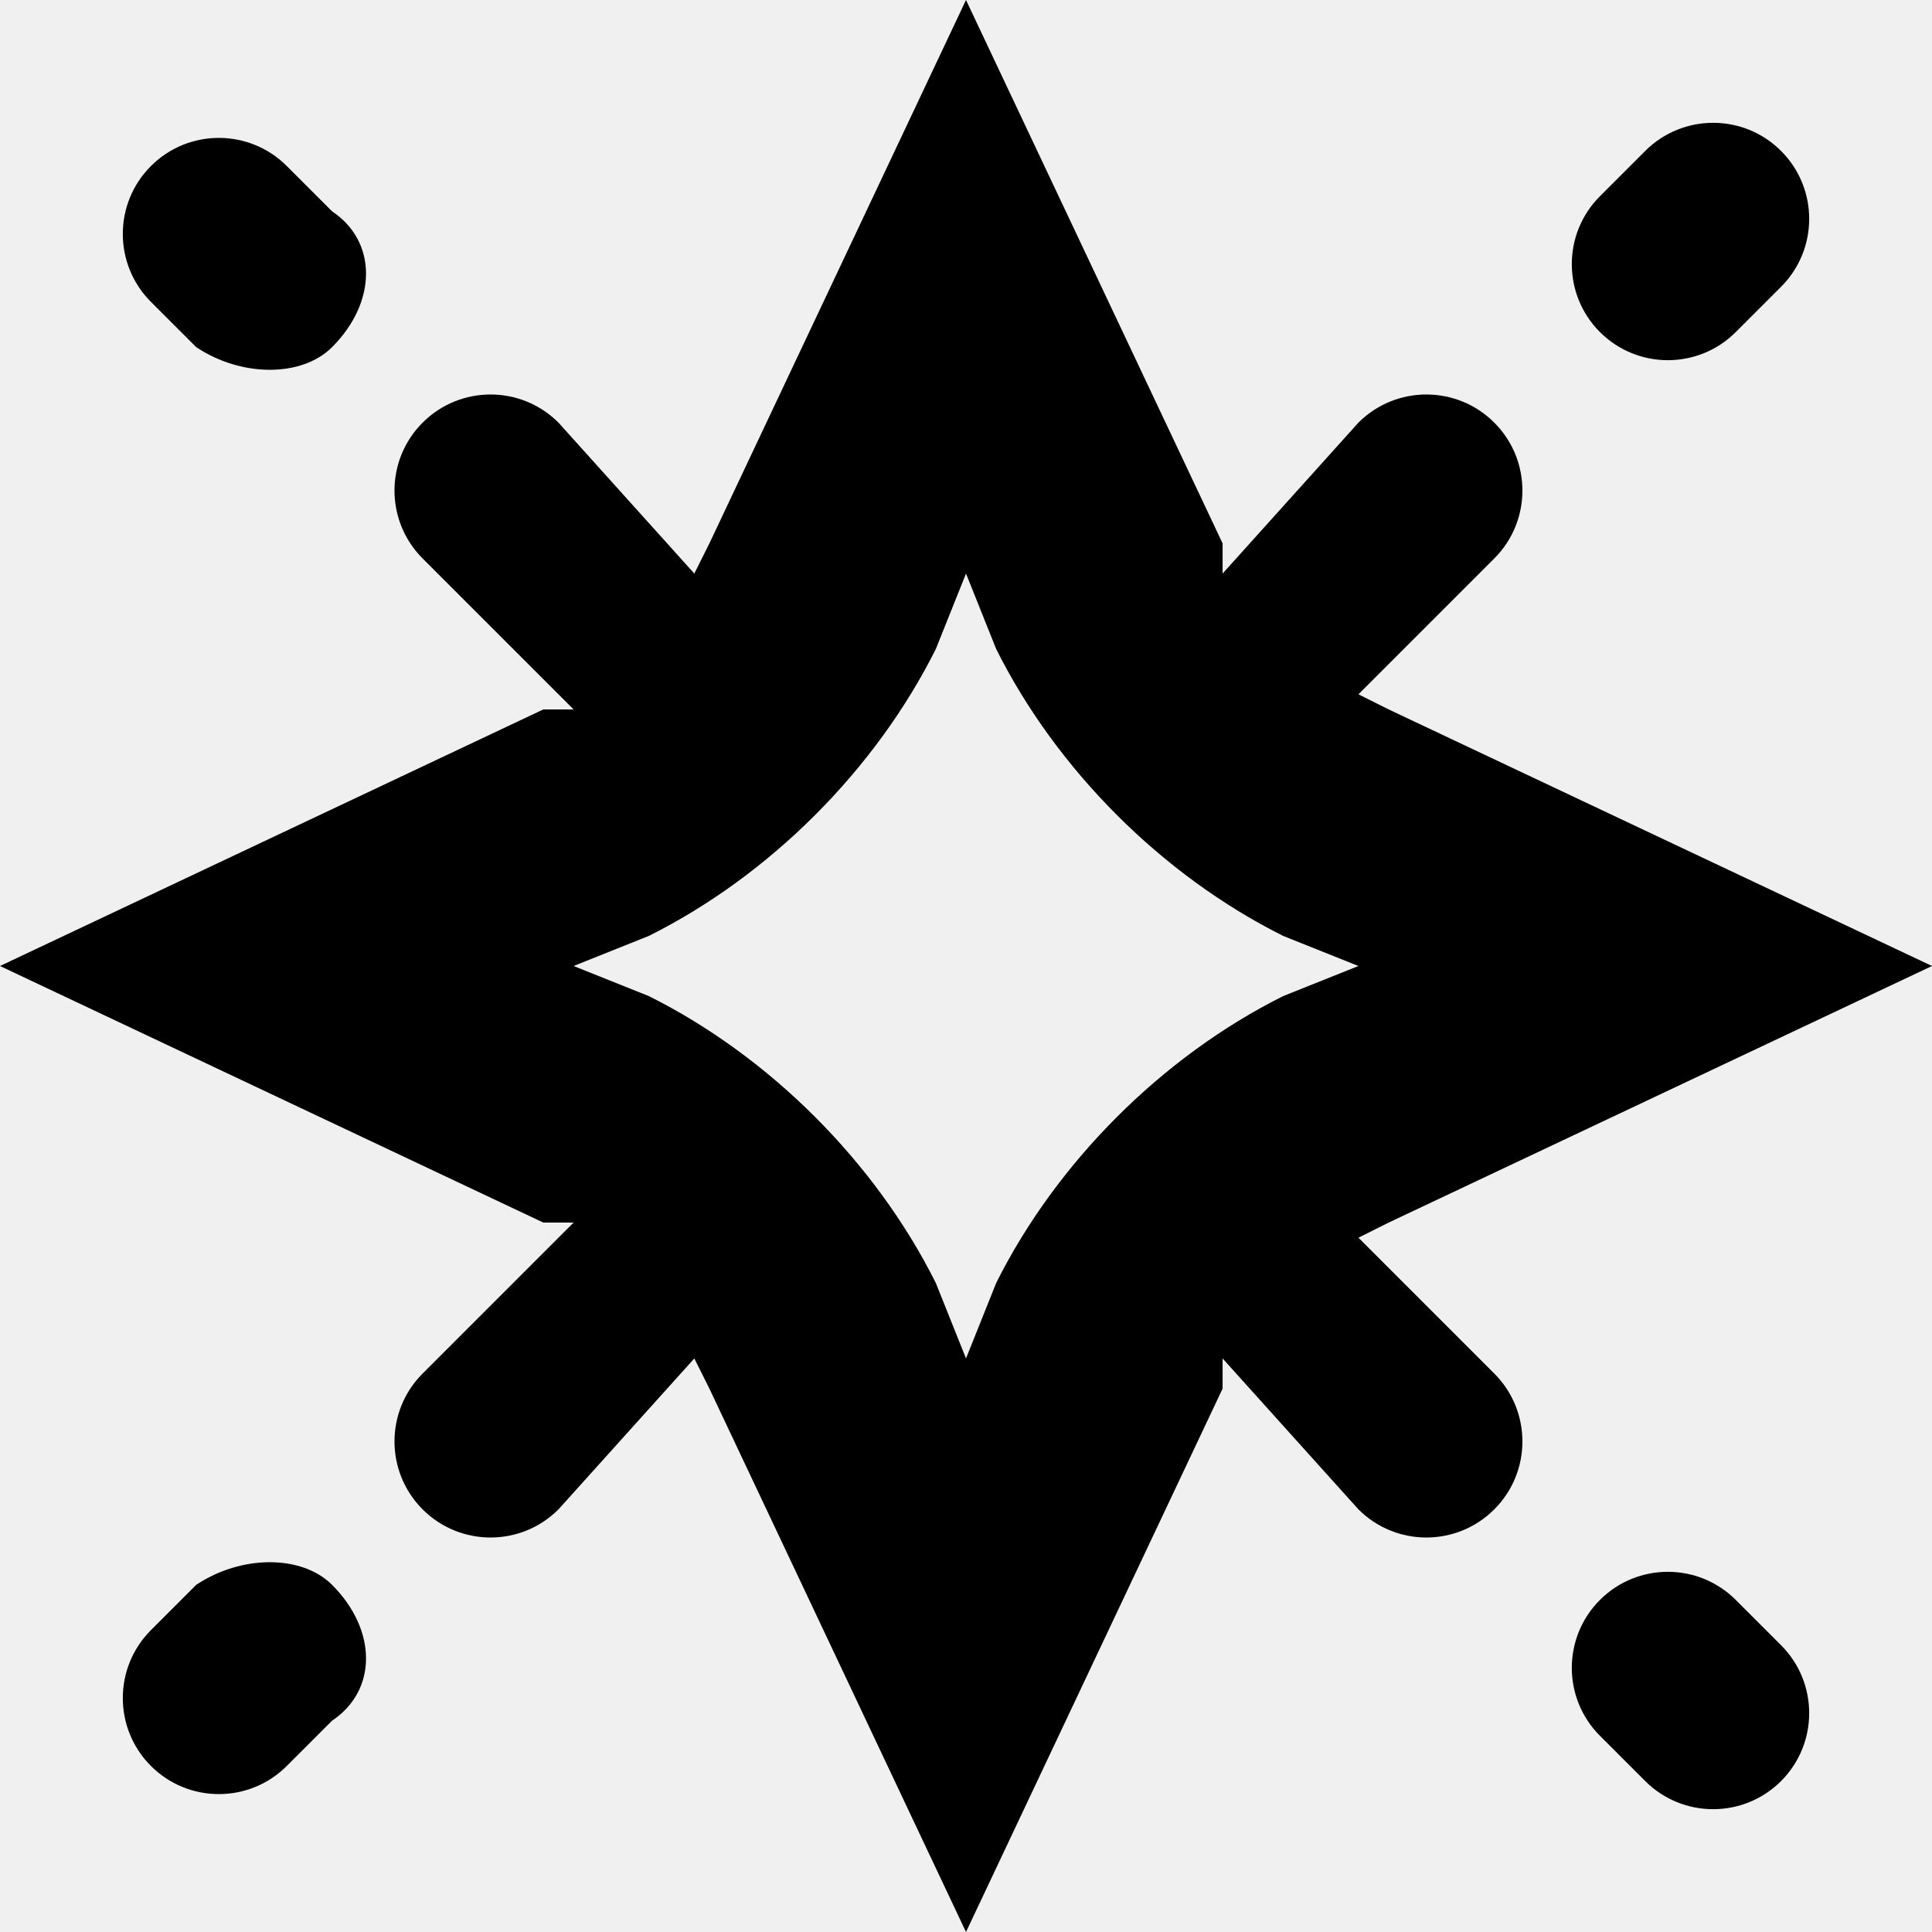
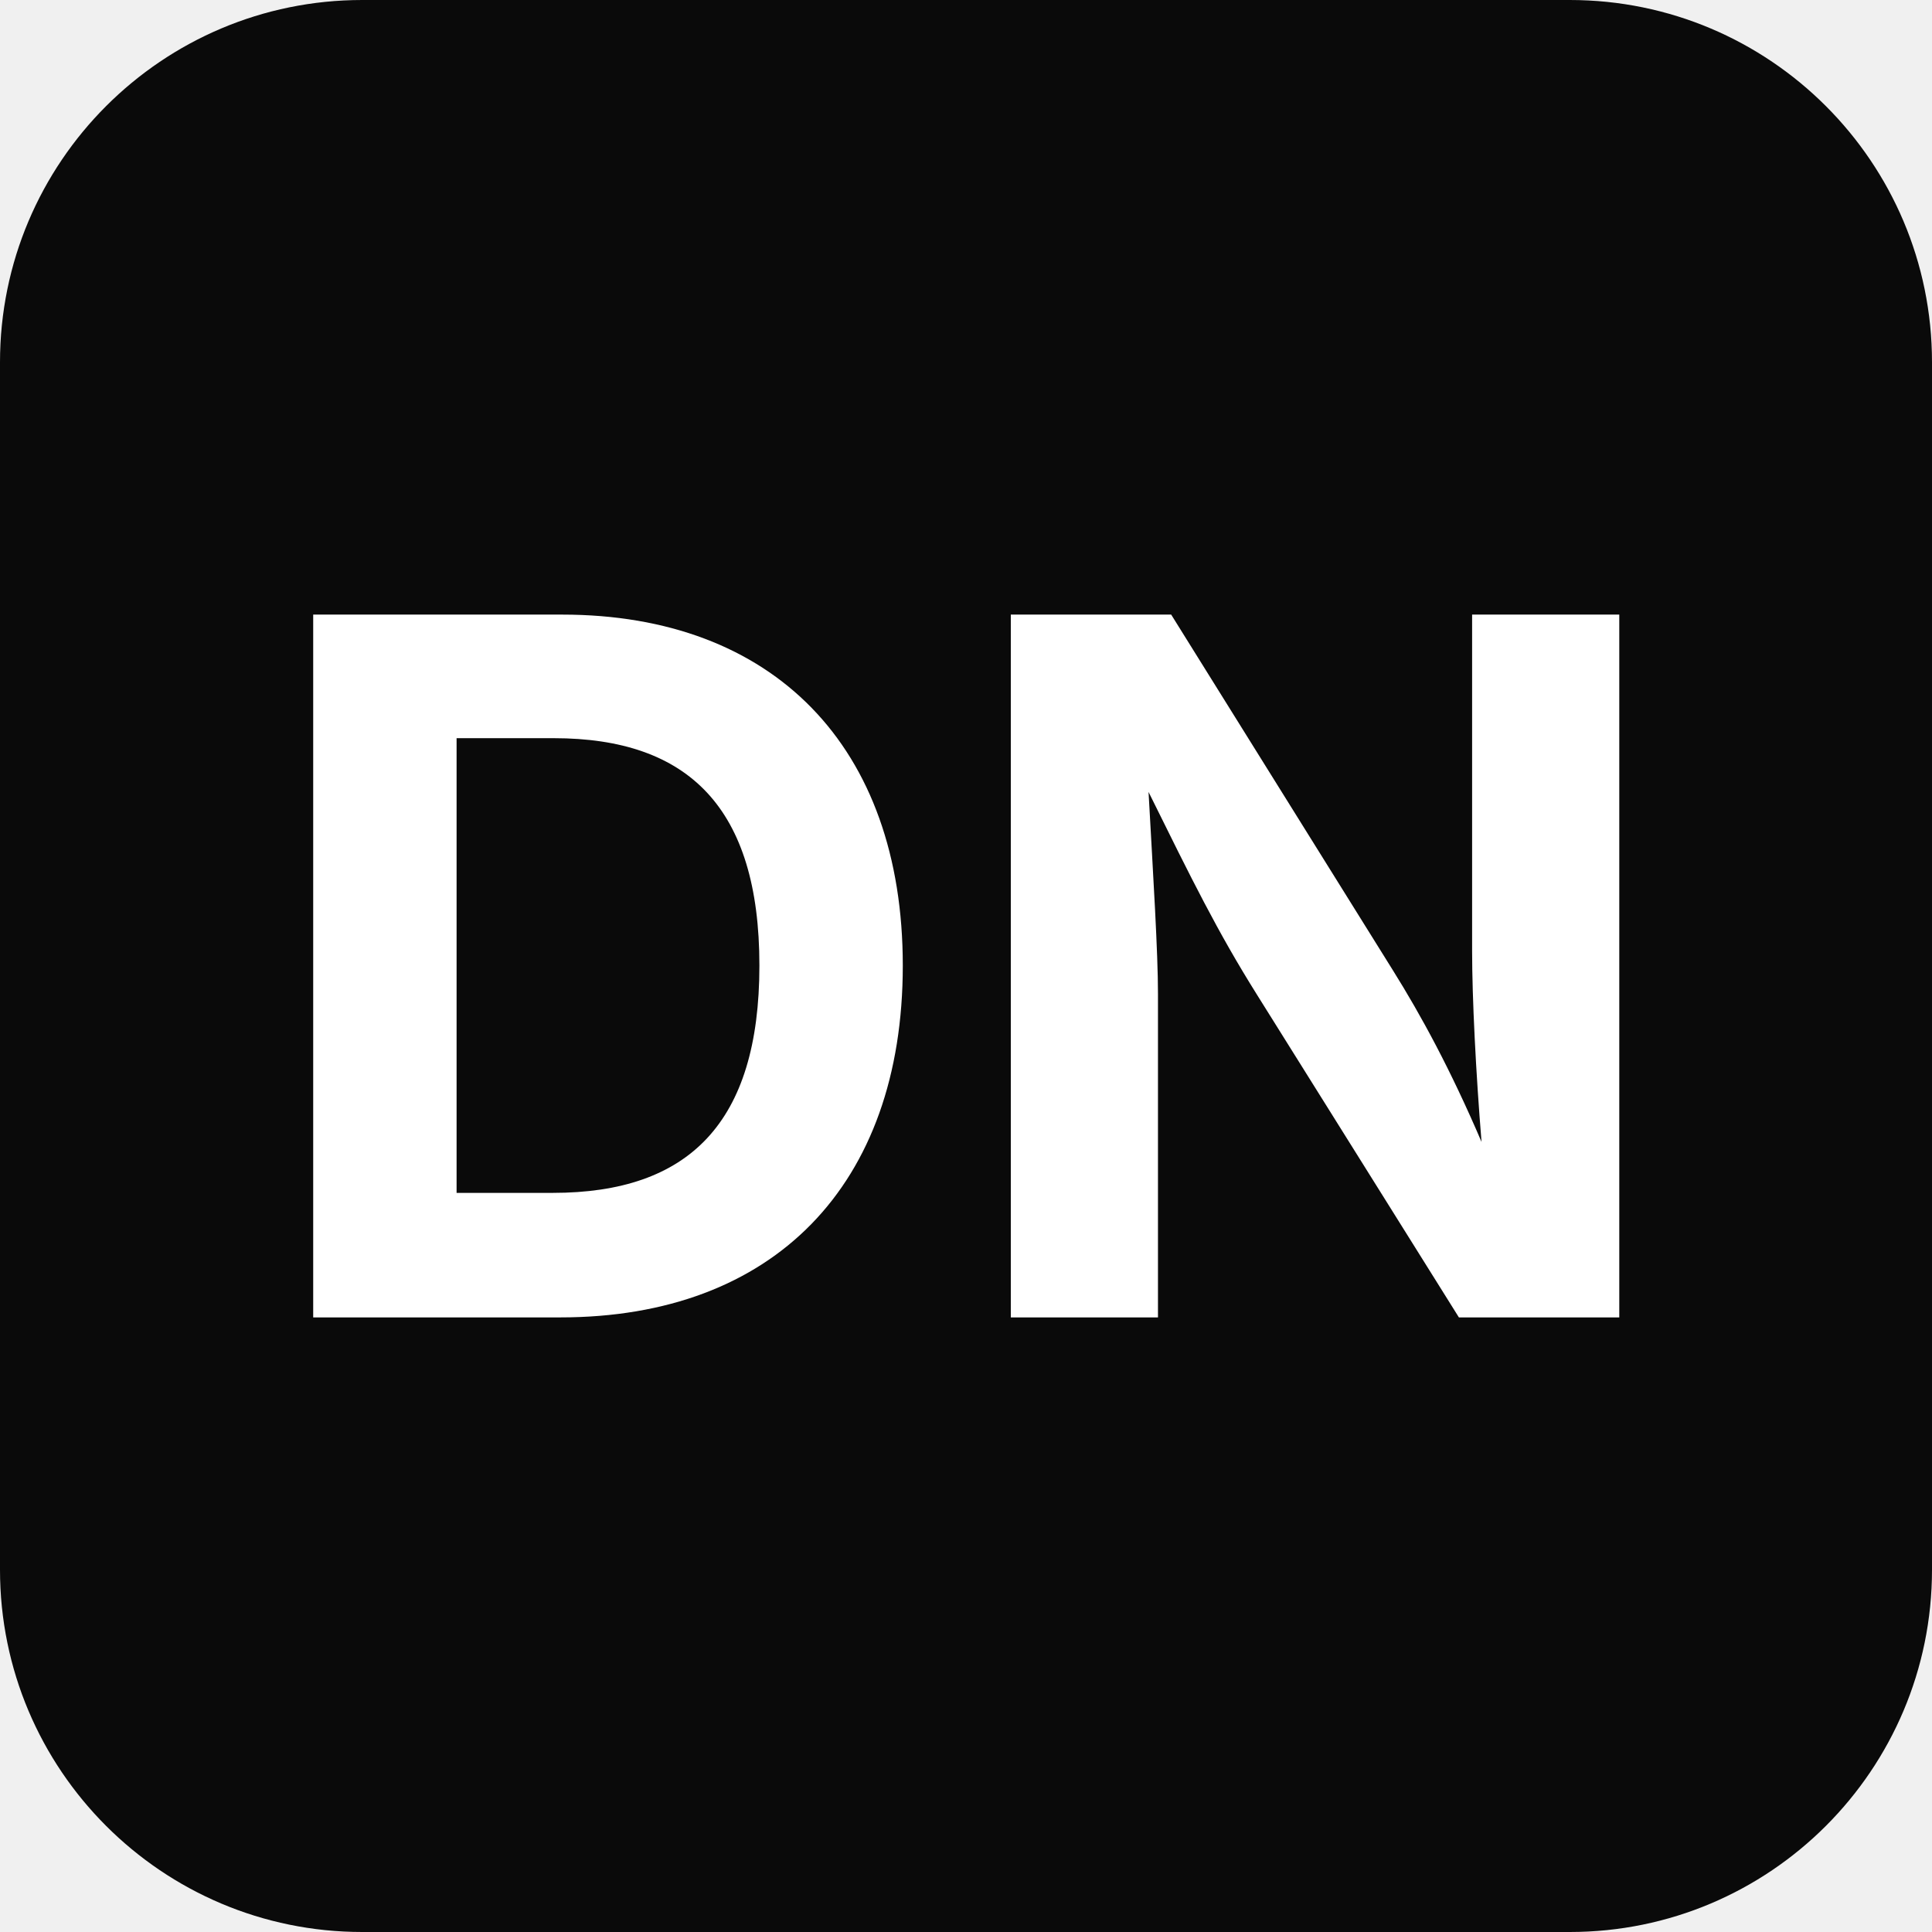
- <svg xmlns="http://www.w3.org/2000/svg" viewBox="0 0 128 128">
-   <path fill-rule="evenodd" d="M81 36 64 0 47 36l-1 2-9-10a6 6 0 0 0-9 9l10 10h-2L0 64l36 17h2L28 91a6 6 0 1 0 9 9l9-10 1 2 17 36 17-36v-2l9 10a6 6 0 1 0 9-9l-9-9 2-1 36-17-36-17-2-1 9-9a6 6 0 1 0-9-9l-9 10v-2Zm-17 2-2 5c-4 8-11 15-19 19l-5 2 5 2c8 4 15 11 19 19l2 5 2-5c4-8 11-15 19-19l5-2-5-2c-8-4-15-11-19-19l-2-5Z" clip-rule="evenodd" />
-   <path d="M118 19a6 6 0 0 0-9-9l-3 3a6 6 0 1 0 9 9l3-3Zm-96 4c-2 2-6 2-9 0l-3-3a6 6 0 1 1 9-9l3 3c3 2 3 6 0 9Zm0 82c-2-2-6-2-9 0l-3 3a6 6 0 1 0 9 9l3-3c3-2 3-6 0-9Zm96 4a6 6 0 0 1-9 9l-3-3a6 6 0 1 1 9-9l3 3Z" />
-   <style>path{fill:#000}@media (prefers-color-scheme:dark){path{fill:#fff}}</style>
+ <svg xmlns="http://www.w3.org/2000/svg" width="32" height="32" viewBox="0 0 32 32">
+   <rect width="32" height="32" fill="#0a0a0a" rx="6" />
+   <text x="16" y="16" text-anchor="middle" dominant-baseline="central" font-family="system-ui, -apple-system, BlinkMacSystemFont, 'Segoe UI', sans-serif" font-weight="700" font-size="16" fill="white">DN</text>
</svg>
